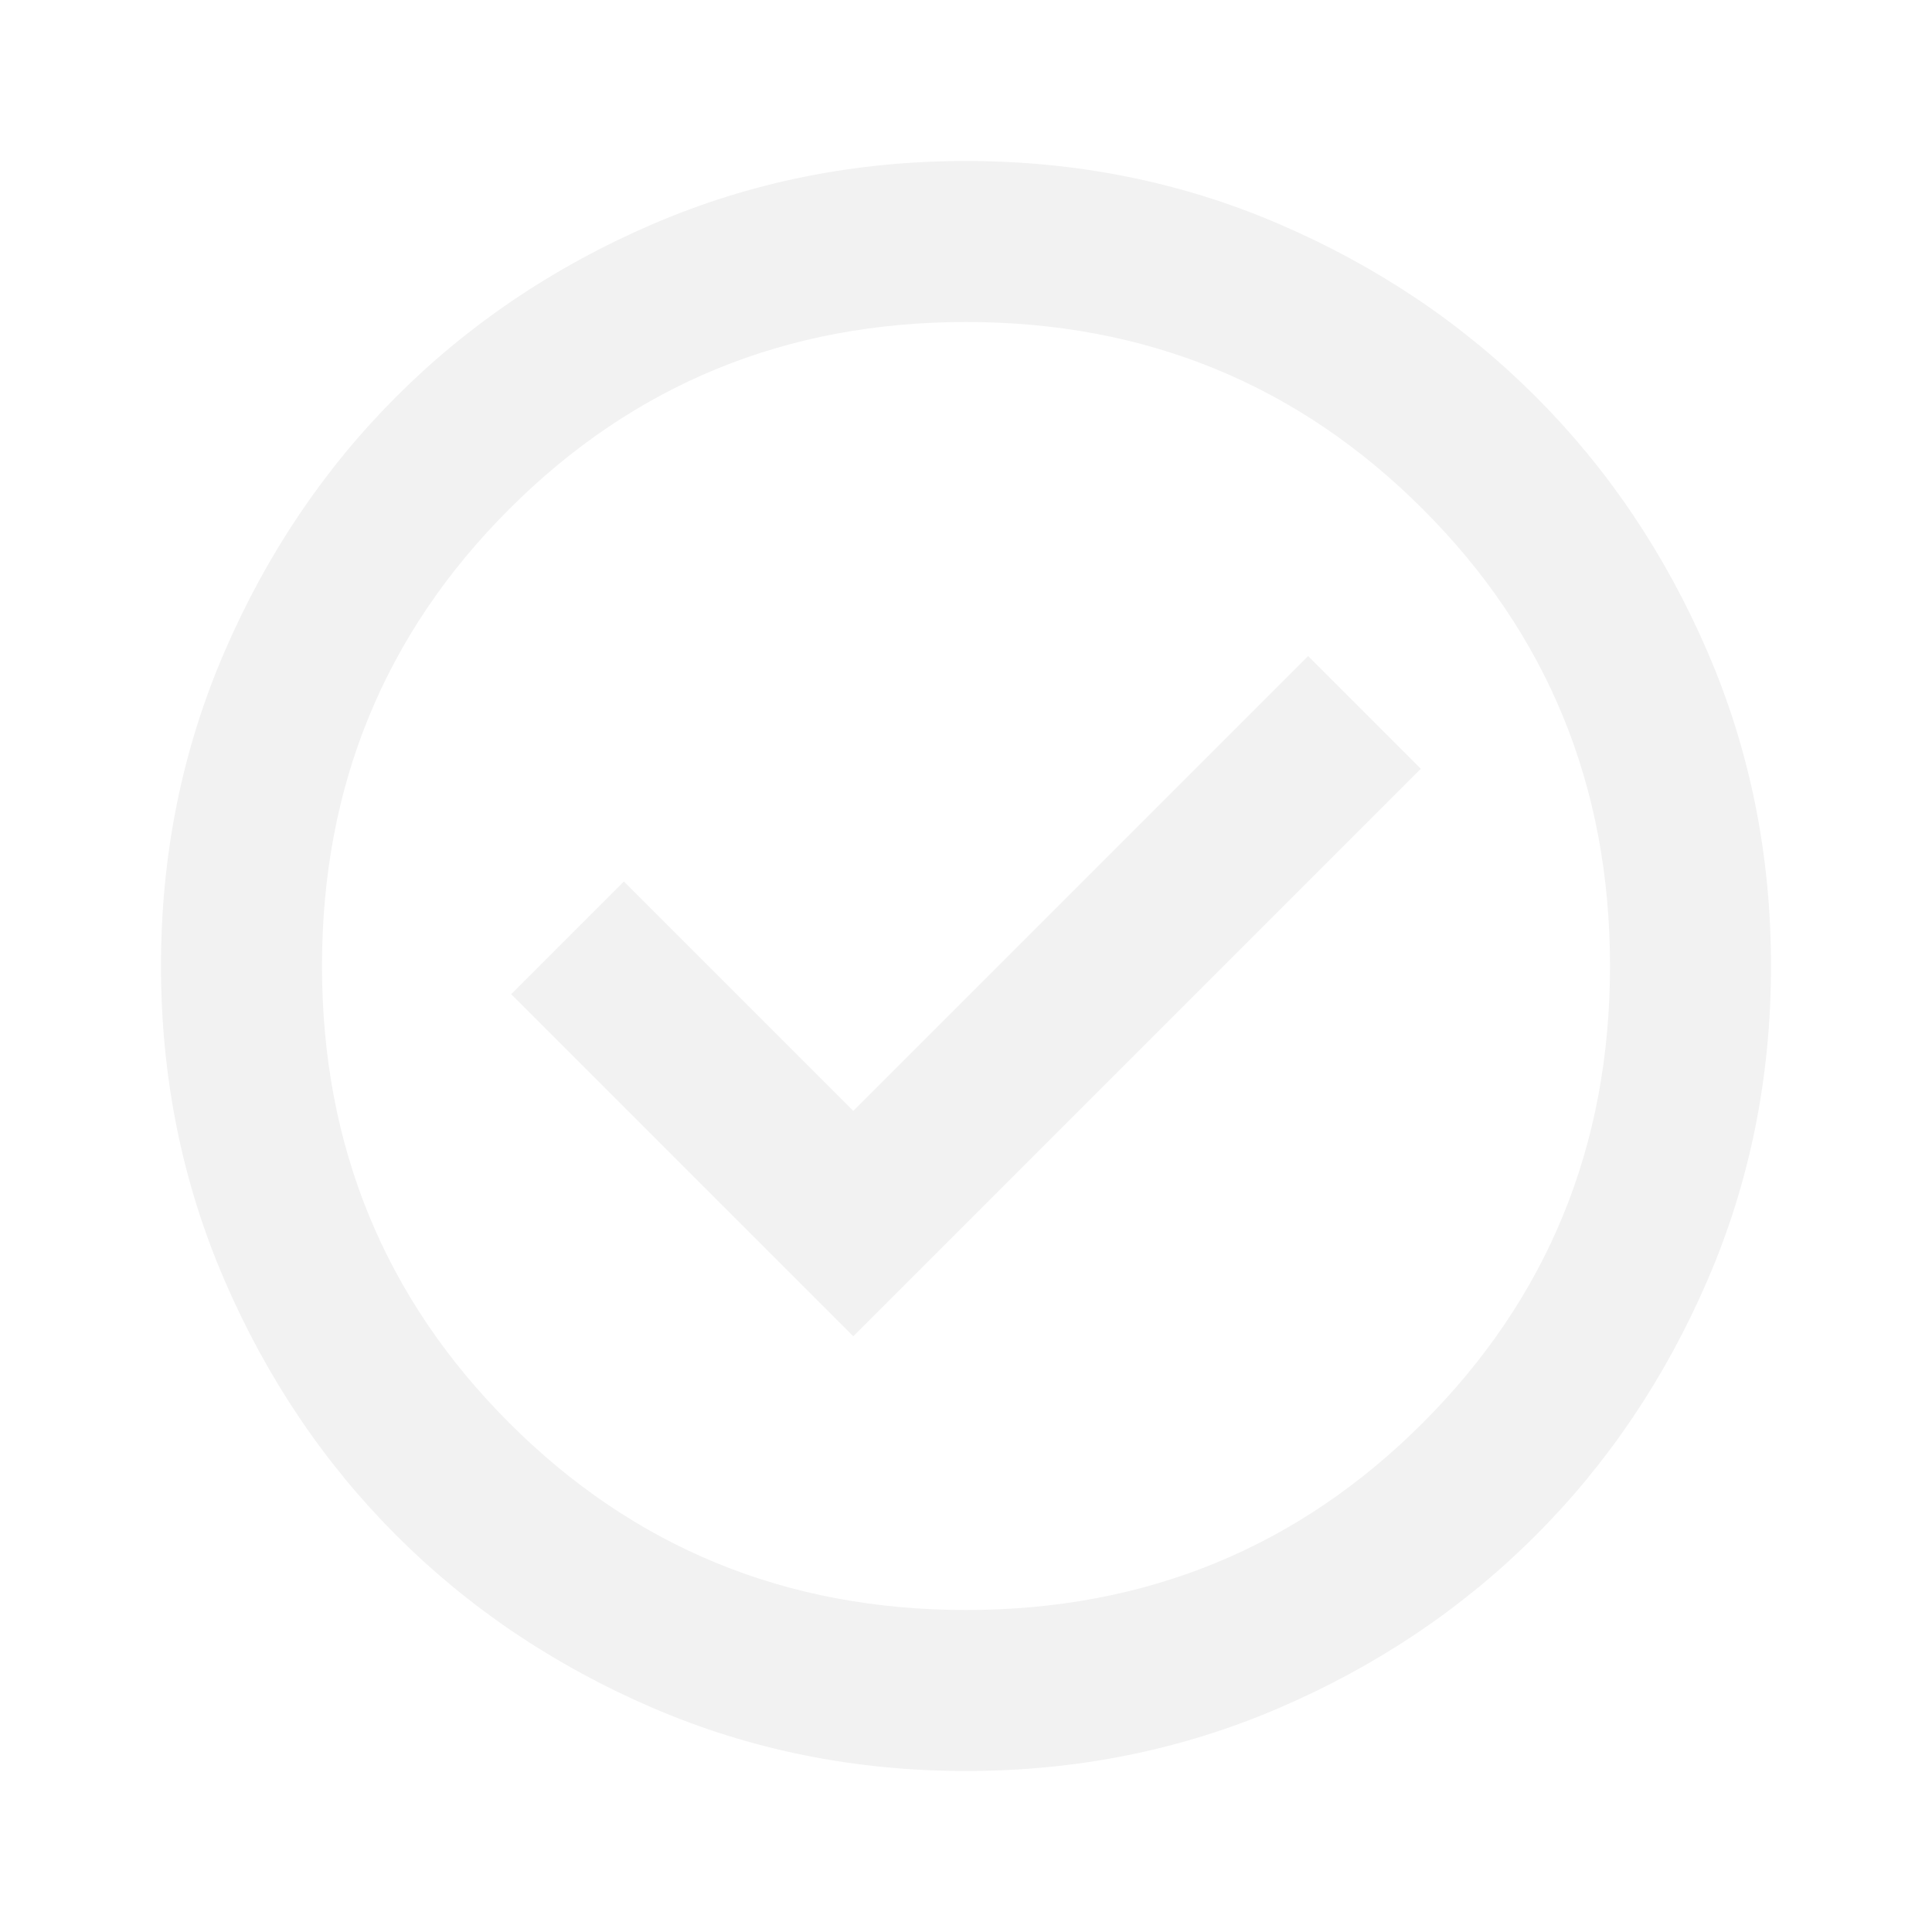
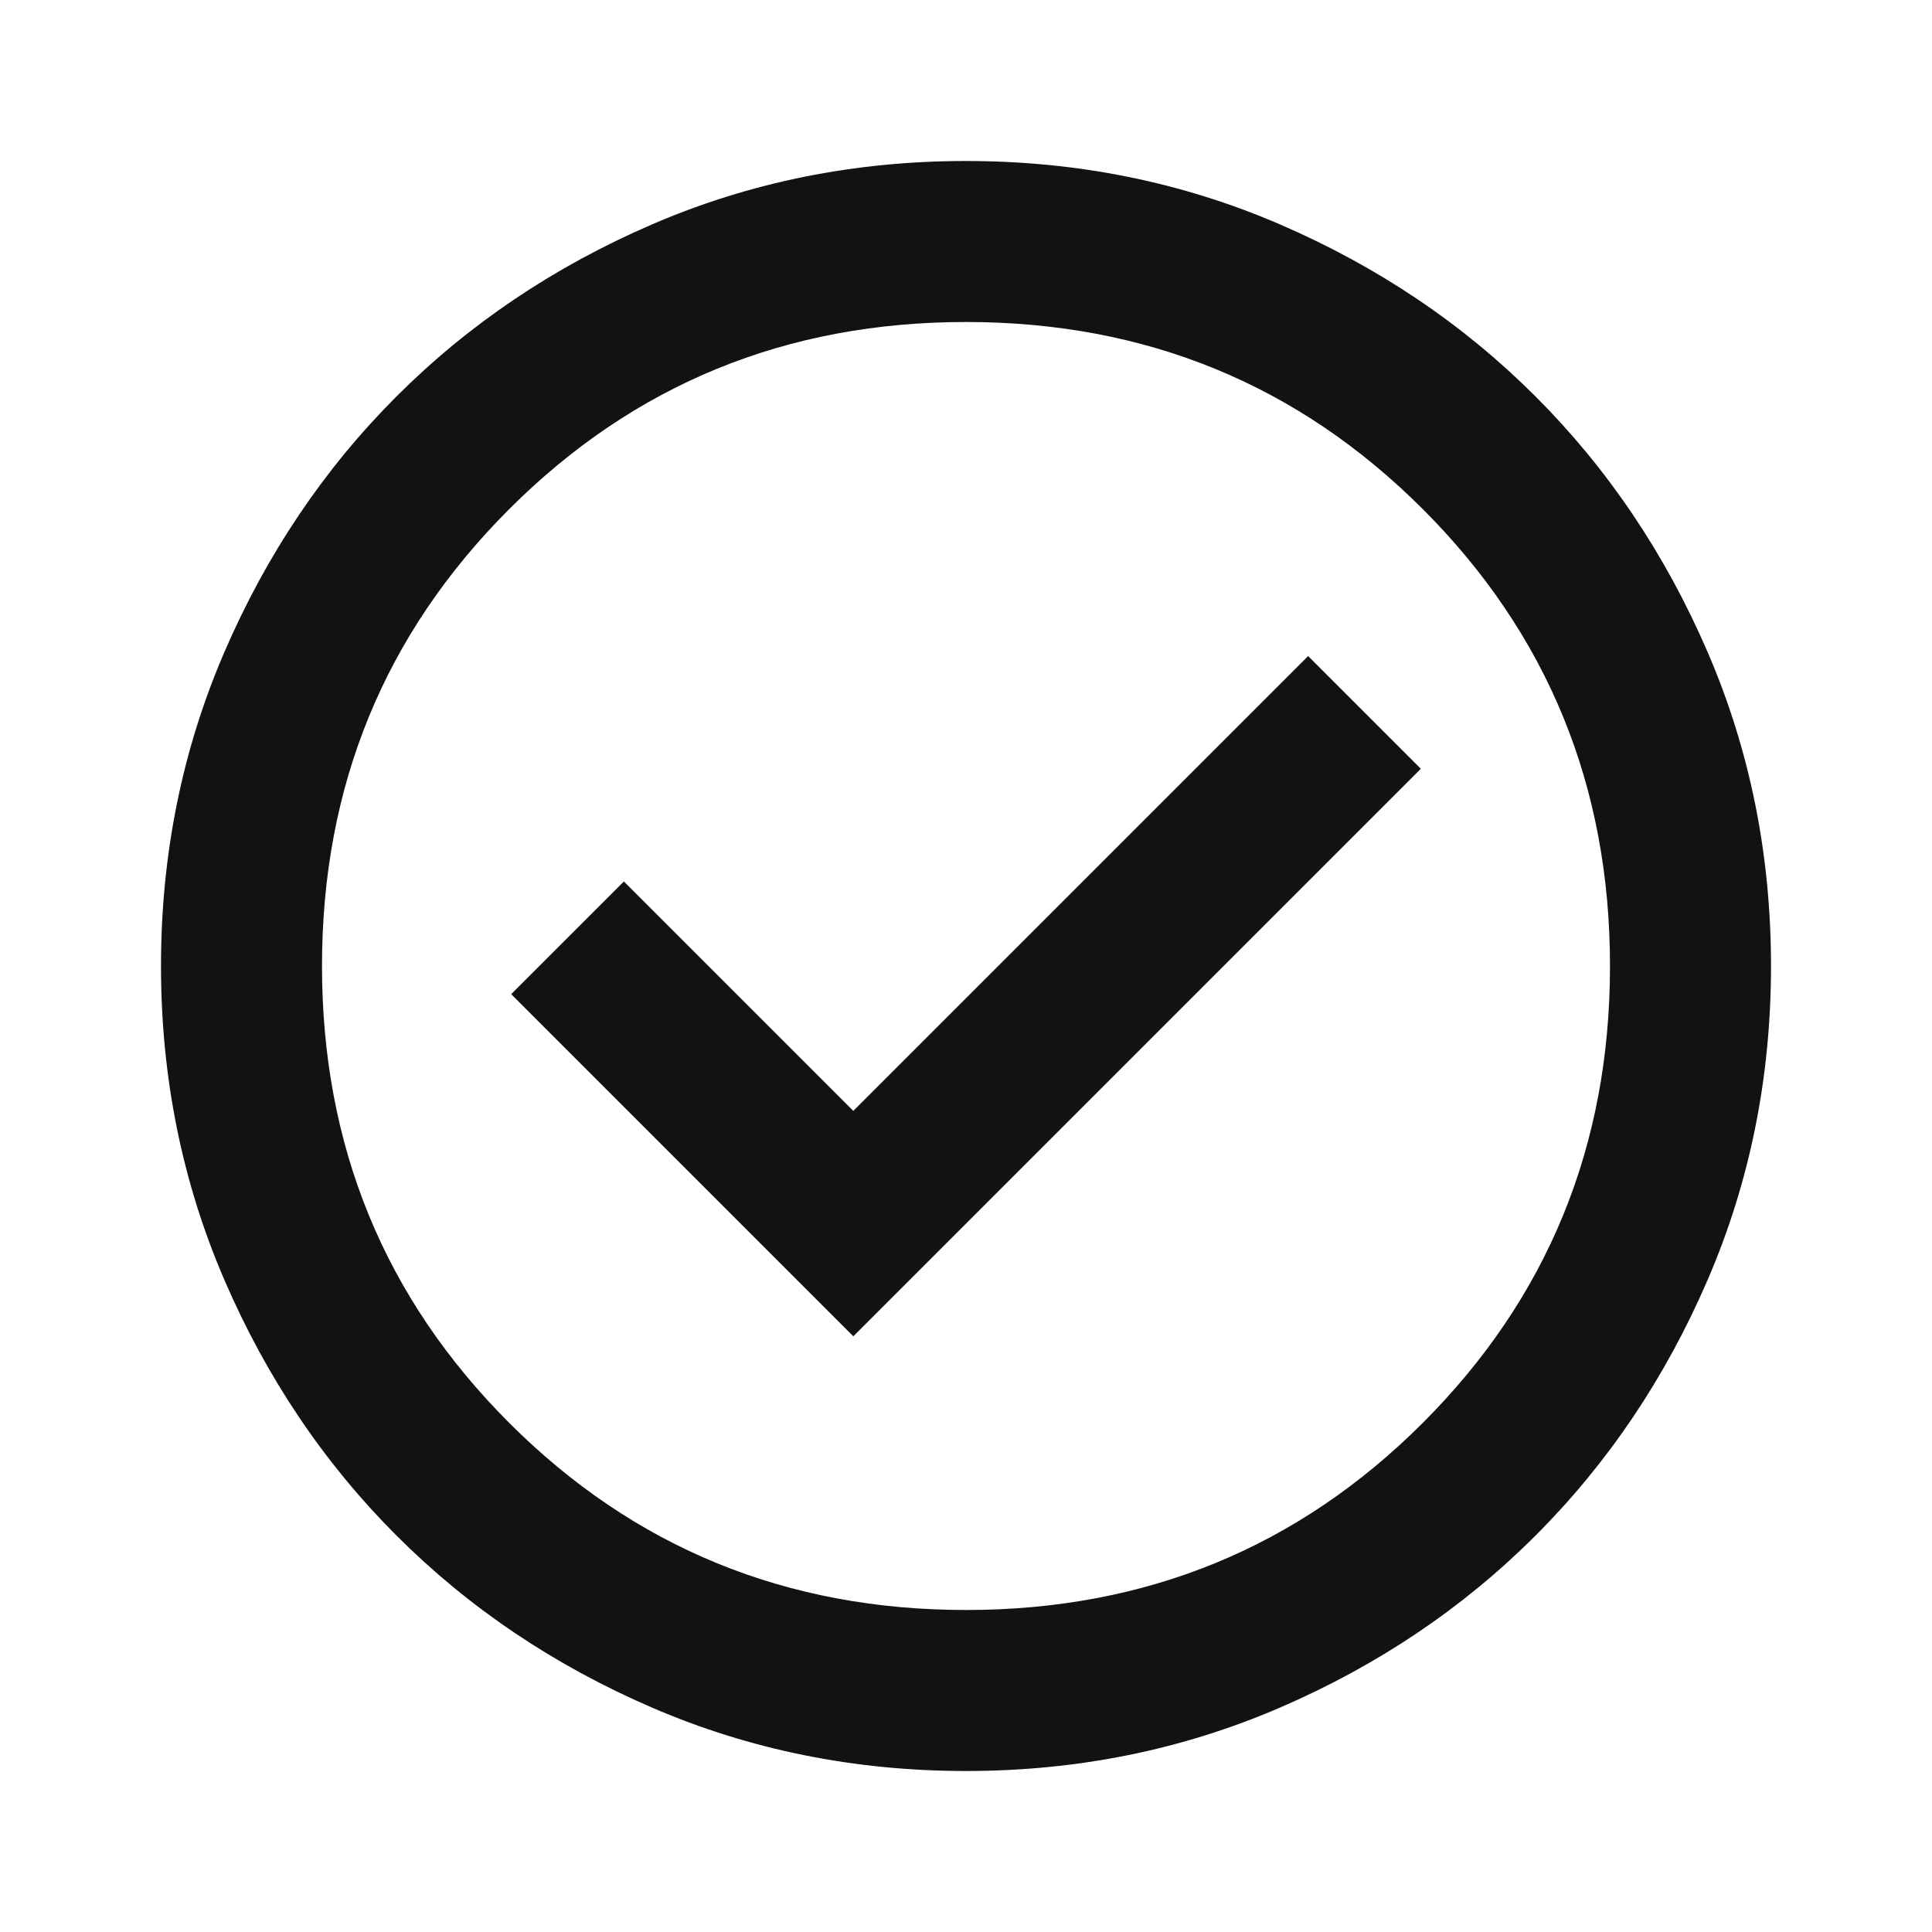
- <svg xmlns="http://www.w3.org/2000/svg" height="1.5rem" viewBox="0 -960 960 960" width="1.5rem" fill="#f2f2f2">
+ <svg xmlns="http://www.w3.org/2000/svg" height="1.5rem" viewBox="0 -960 960 960" width="1.5rem" fill="#121212">
  <path d="m424-296 282-282-56-56-226 226-114-114-56 56 170 170Zm56 216q-83 0-156-31.5T197-197q-54-54-85.5-127T80-480q0-83 31.5-156T197-763q54-54 127-85.5T480-880q83 0 156 31.5T763-763q54 54 85.5 127T880-480q0 83-31.5 156T763-197q-54 54-127 85.5T480-80Zm0-80q134 0 227-93t93-227q0-134-93-227t-227-93q-134 0-227 93t-93 227q0 134 93 227t227 93Zm0-320Z" />
</svg>
